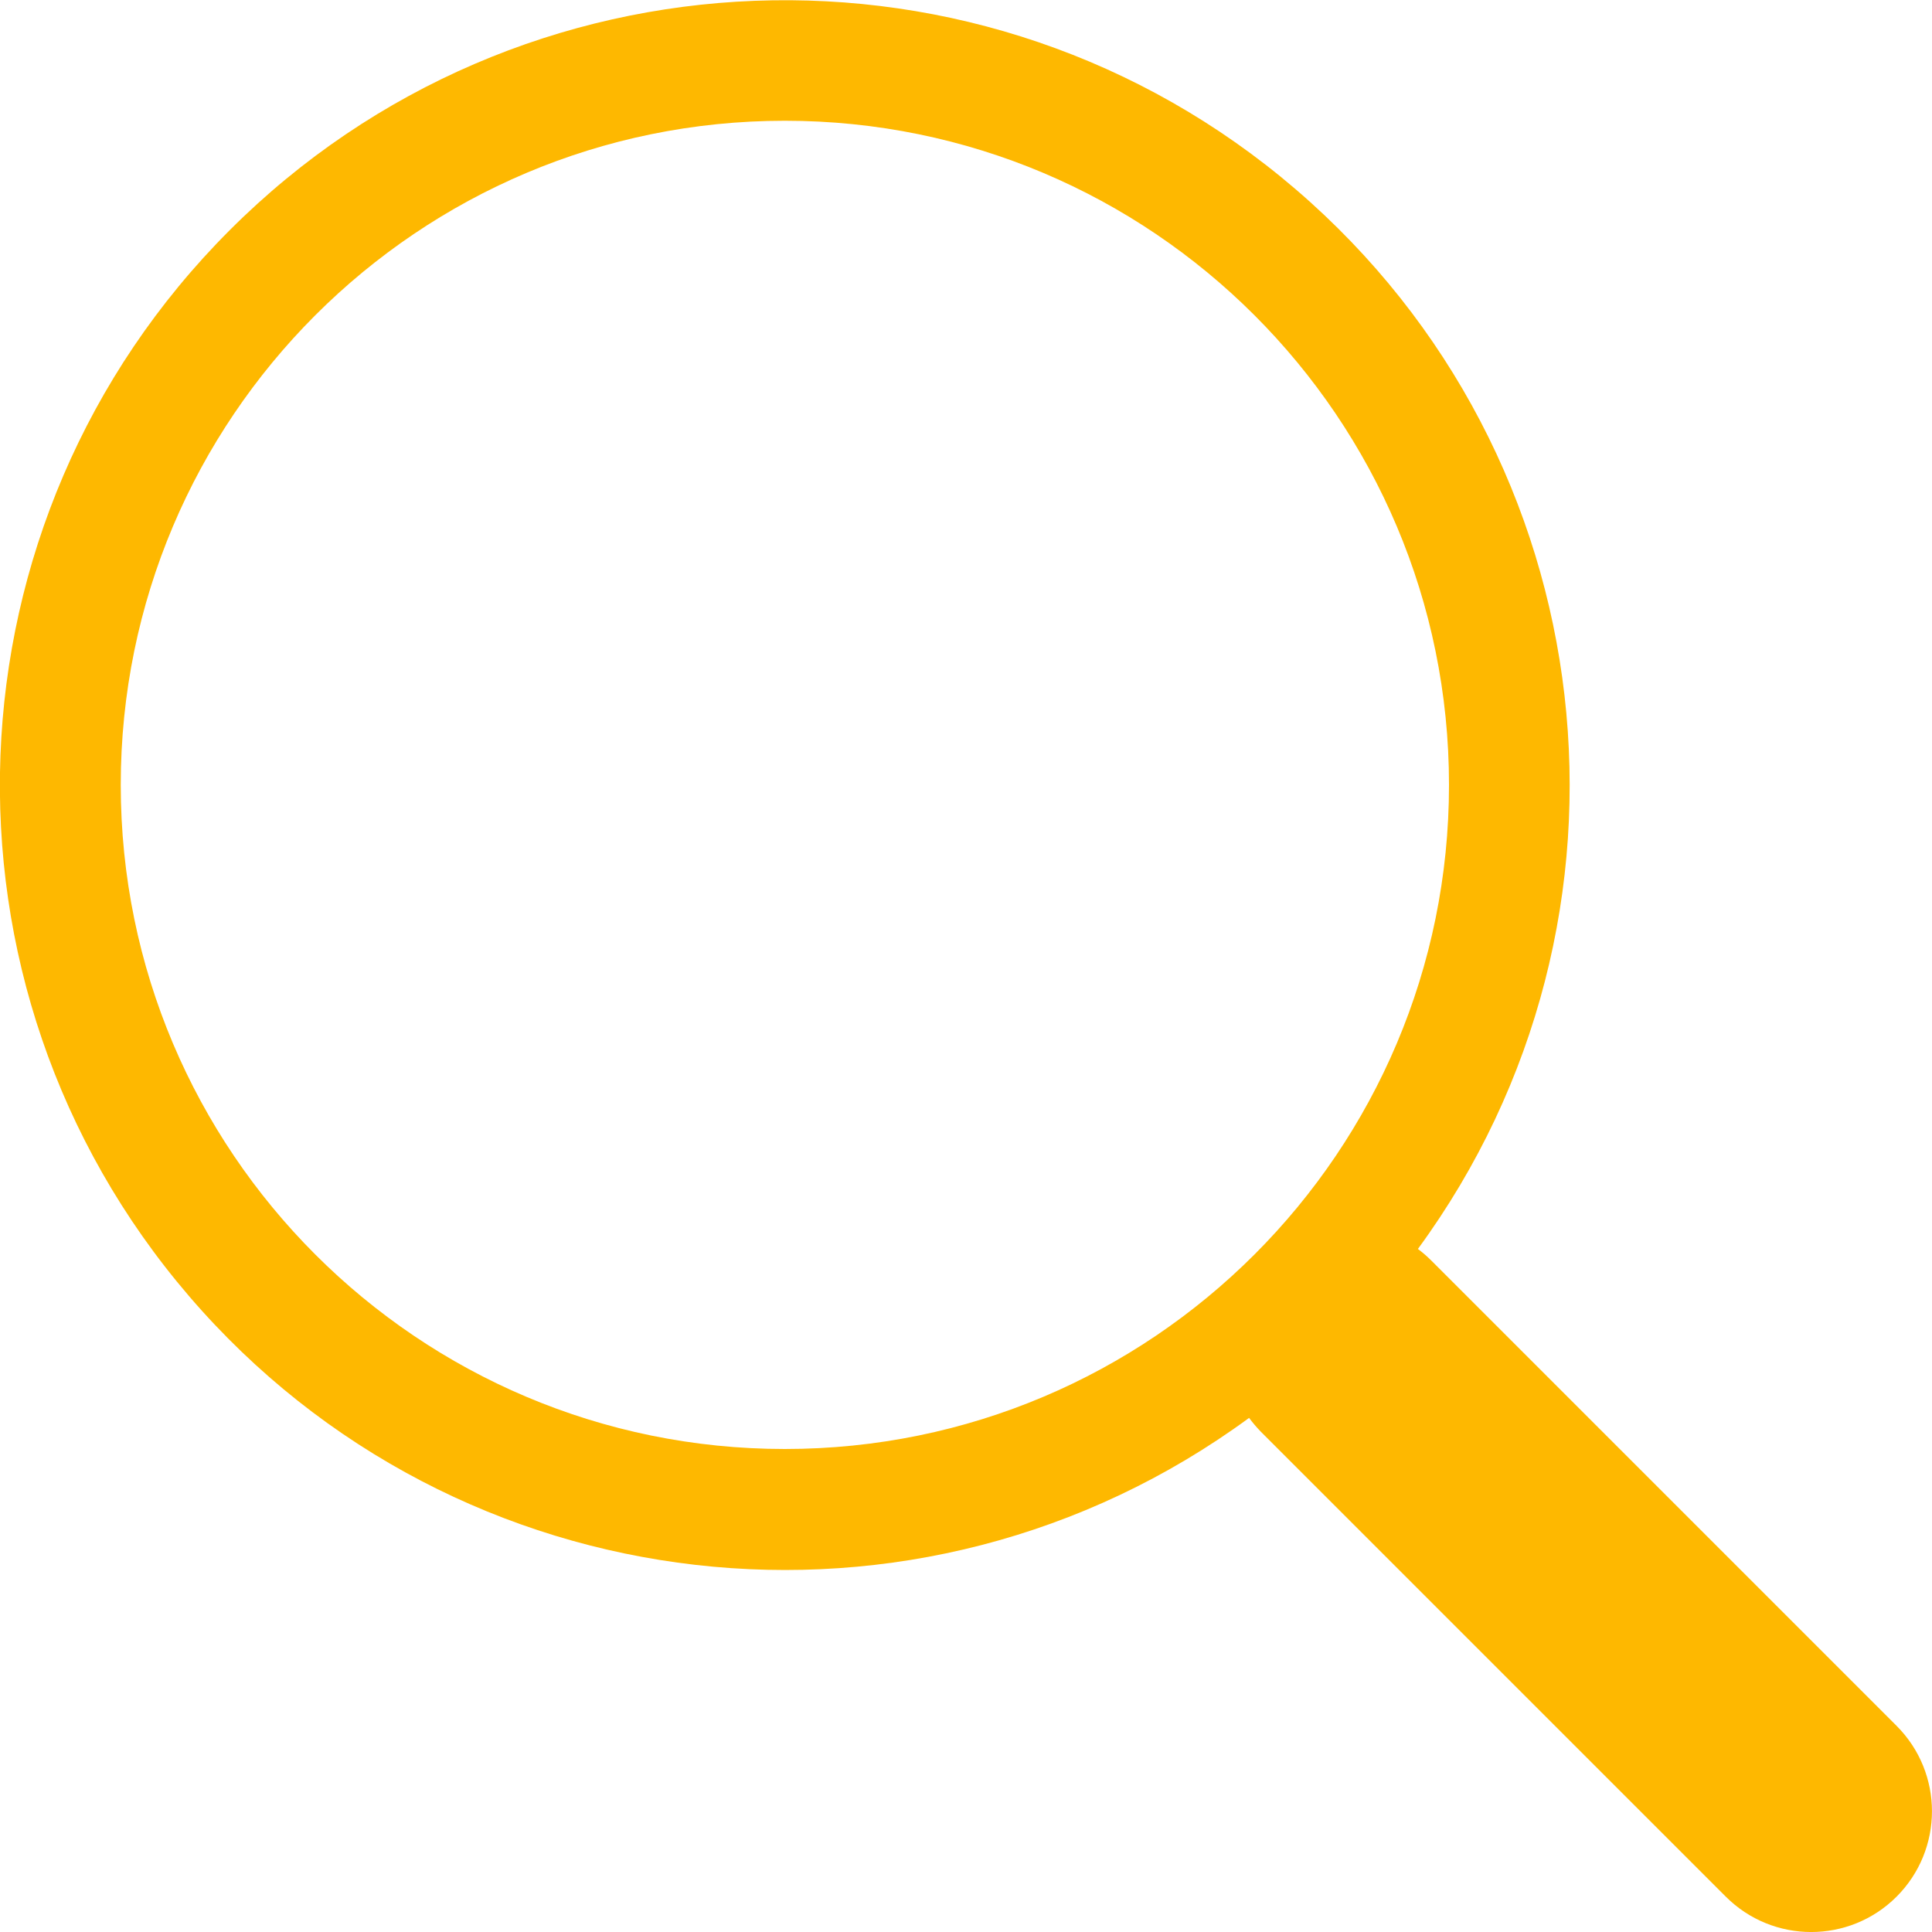
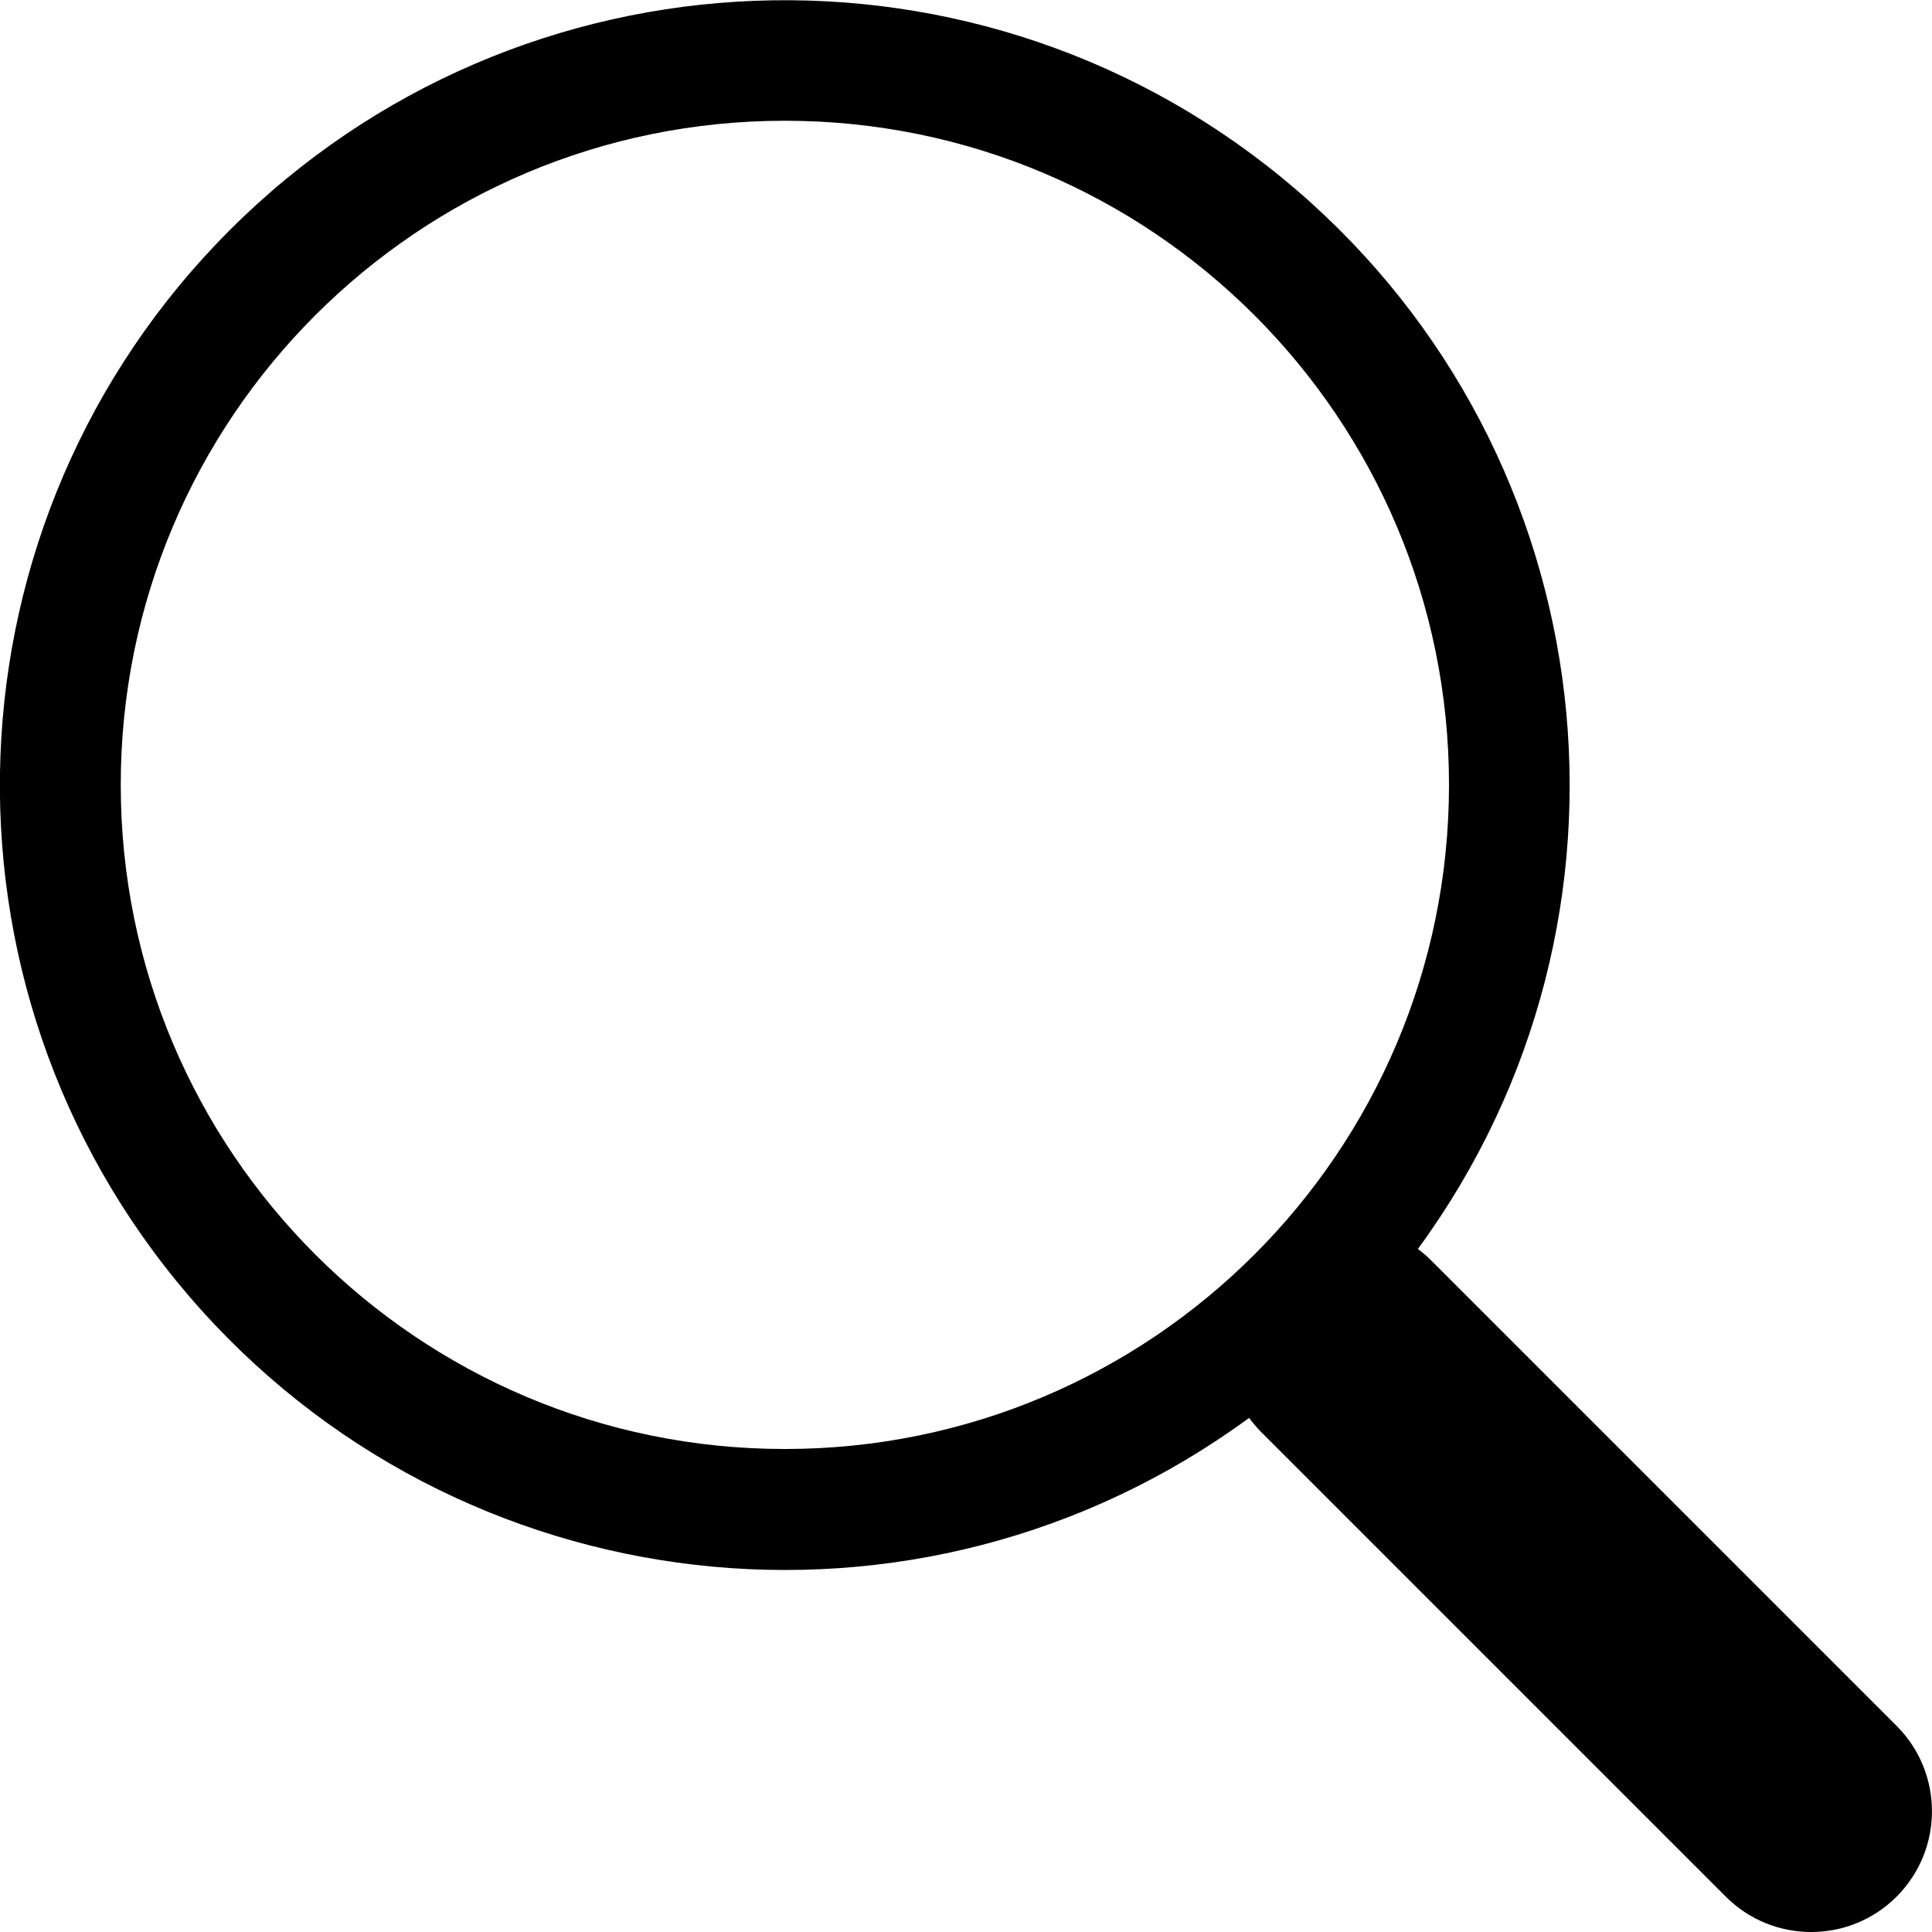
- <svg xmlns="http://www.w3.org/2000/svg" width="16" height="16" fill="#FEB800" class="bi bi-search" viewBox="0 0 16 16">
+ <svg xmlns="http://www.w3.org/2000/svg" width="16" height="16" fill="#000" class="bi bi-search" viewBox="0 0 16 16">
  <path d="M11.742 10.344a6.5 6.5 0 1 0-1.397 1.398h-.001c.03.04.062.078.098.115l3.85 3.85a1 1 0 0 0 1.415-1.414l-3.85-3.85a1.007 1.007 0 0 0-.115-.1zM12 6.5a5.5 5.5 0 1 1-11 0 5.5 5.5 0 0 1 11 0z" />
</svg>
